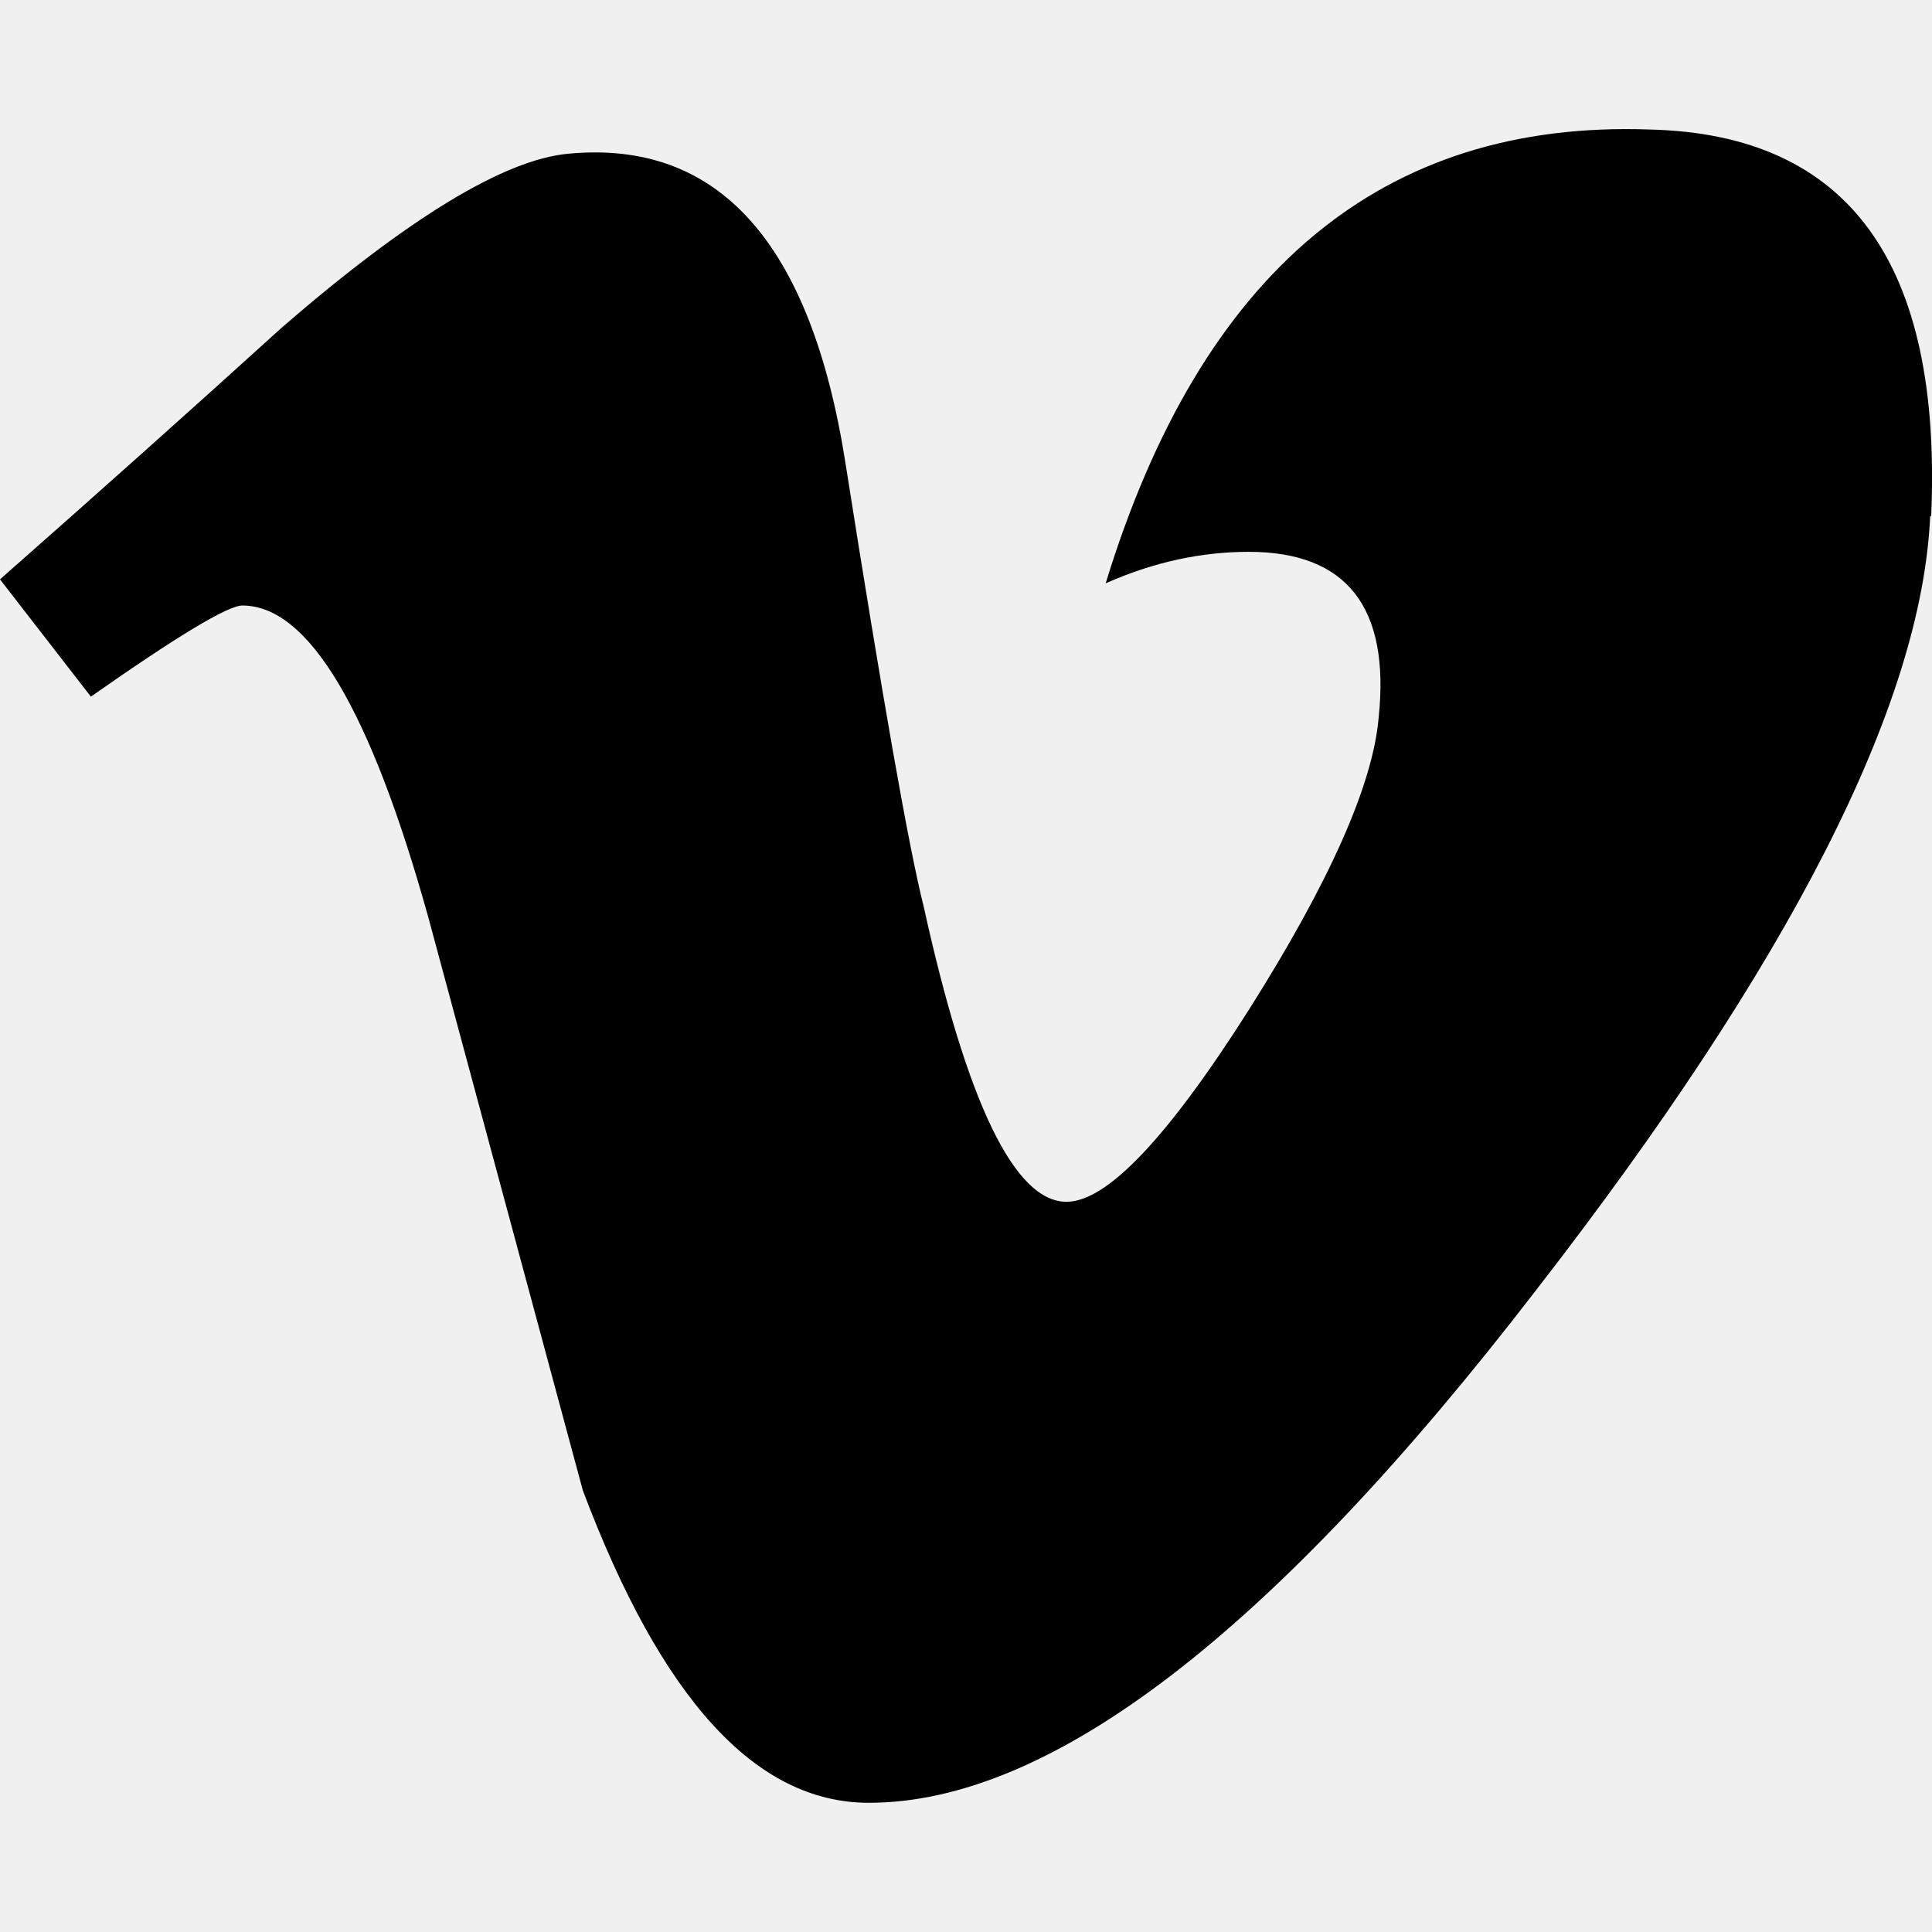
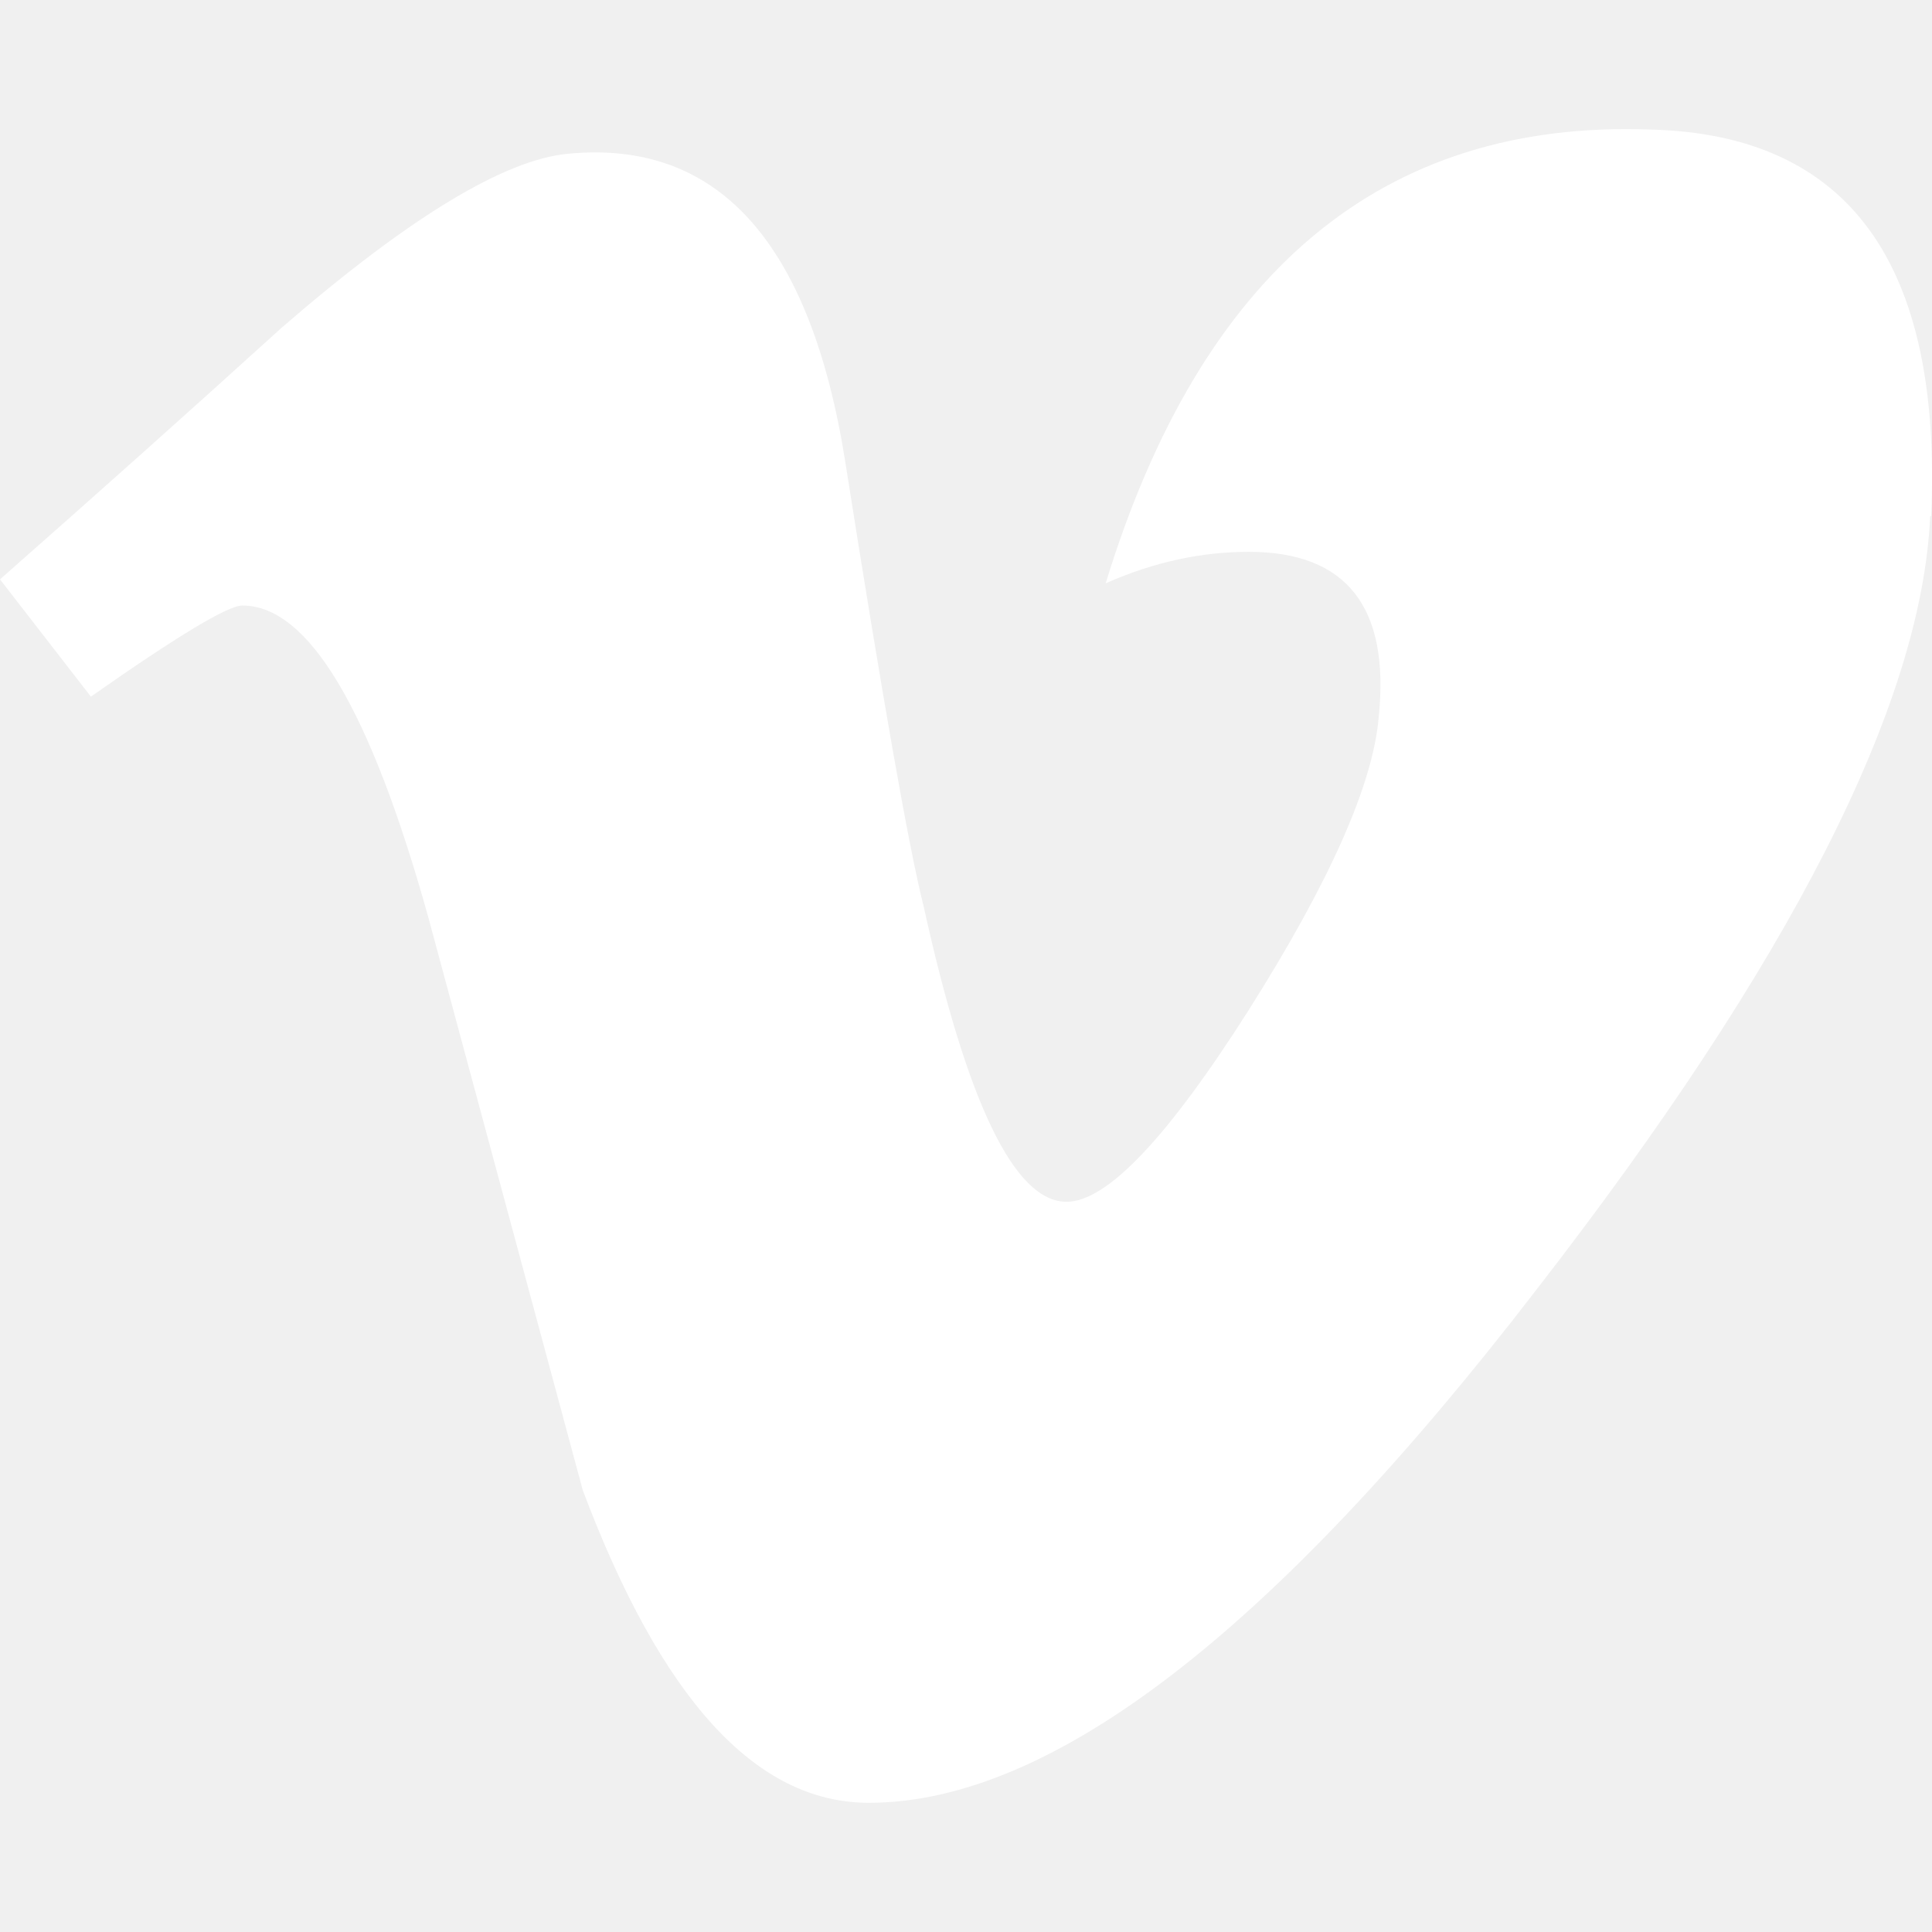
- <svg xmlns="http://www.w3.org/2000/svg" viewBox="0 0 24 24">
+ <svg xmlns="http://www.w3.org/2000/svg" fill="#fff" viewBox="0 0 24 24">
  <path d="M23.977 6.416c-.105 2.338-1.739 5.543-4.894 9.609-3.268 4.247-6.026 6.37-8.29 6.37-1.409 0-2.578-1.294-3.553-3.881L5.322 11.4C4.603 8.816 3.834 7.522 3.01 7.522c-.179 0-.806.378-1.881 1.132L0 7.197c1.185-1.044 2.351-2.084 3.501-3.128C5.08 2.701 6.266 1.984 7.055 1.91c1.867-.18 3.016 1.1 3.447 3.838.465 2.953.789 4.789.971 5.507.539 2.45 1.131 3.674 1.776 3.674.502 0 1.256-.796 2.265-2.385 1.004-1.589 1.54-2.797 1.612-3.628.144-1.371-.395-2.061-1.614-2.061-.574 0-1.167.121-1.777.391 1.186-3.868 3.434-5.757 6.762-5.637 2.473.06 3.628 1.664 3.493 4.797l-.013.01z" />
</svg>
